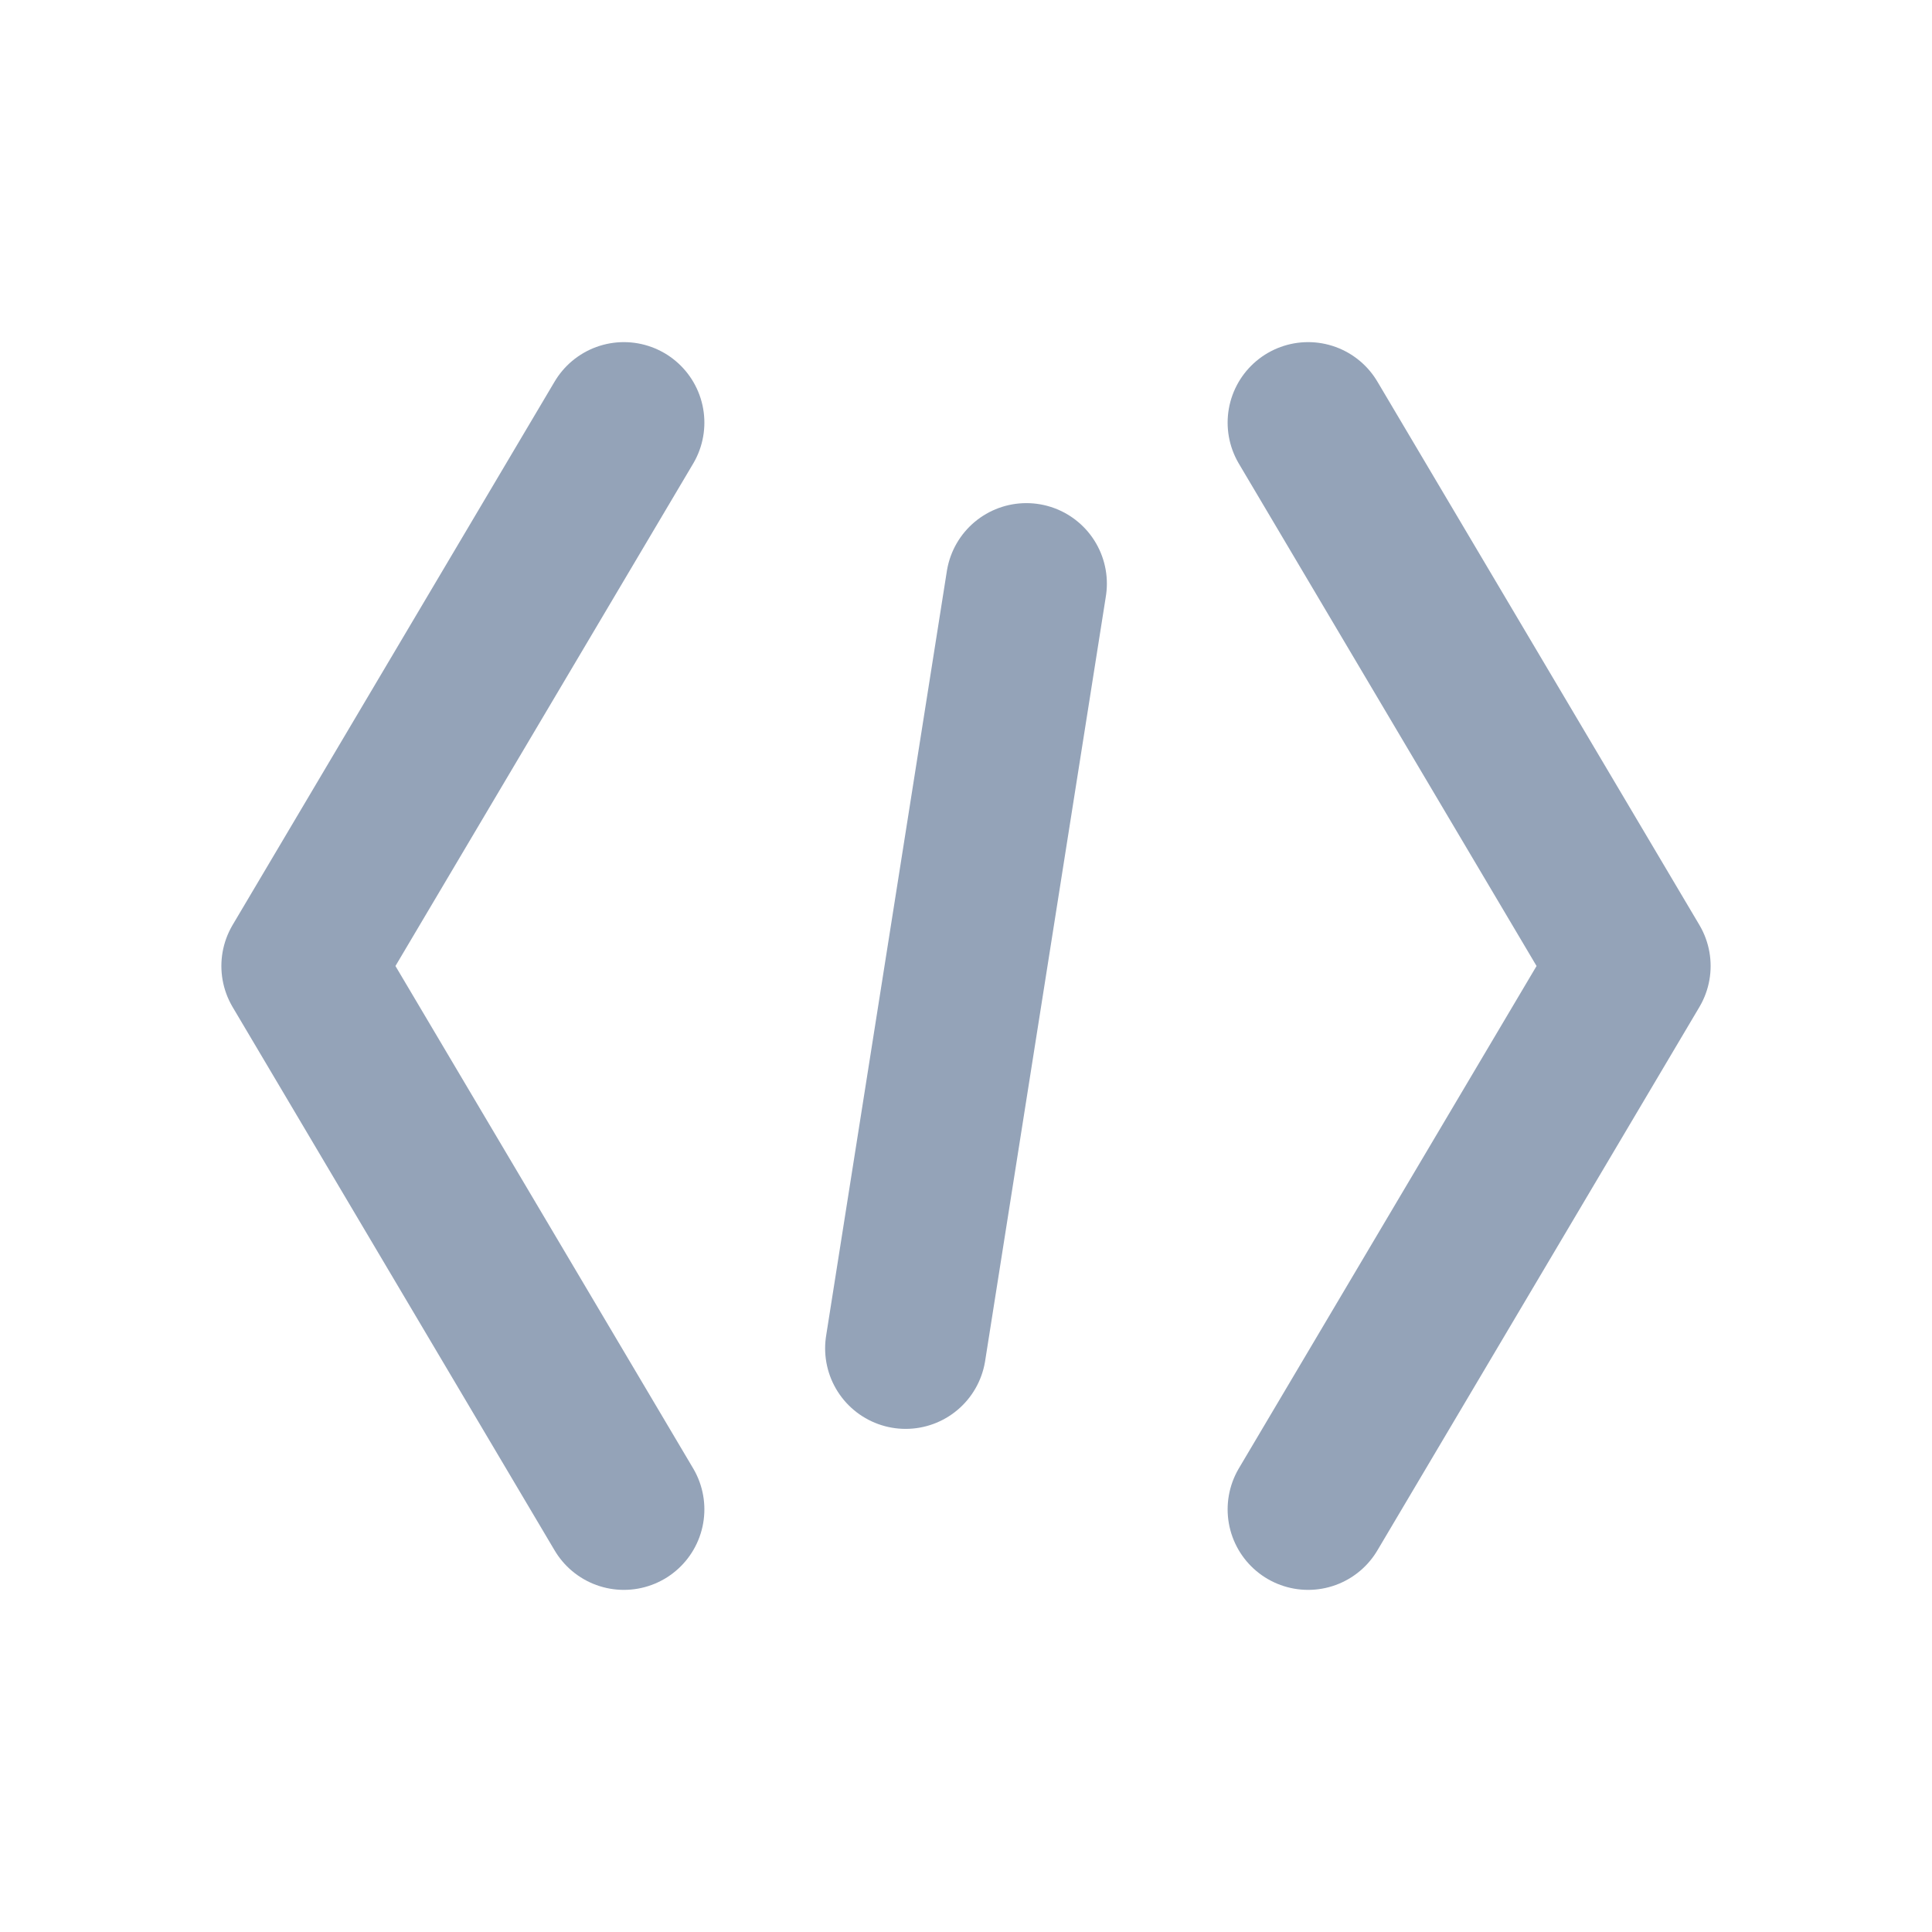
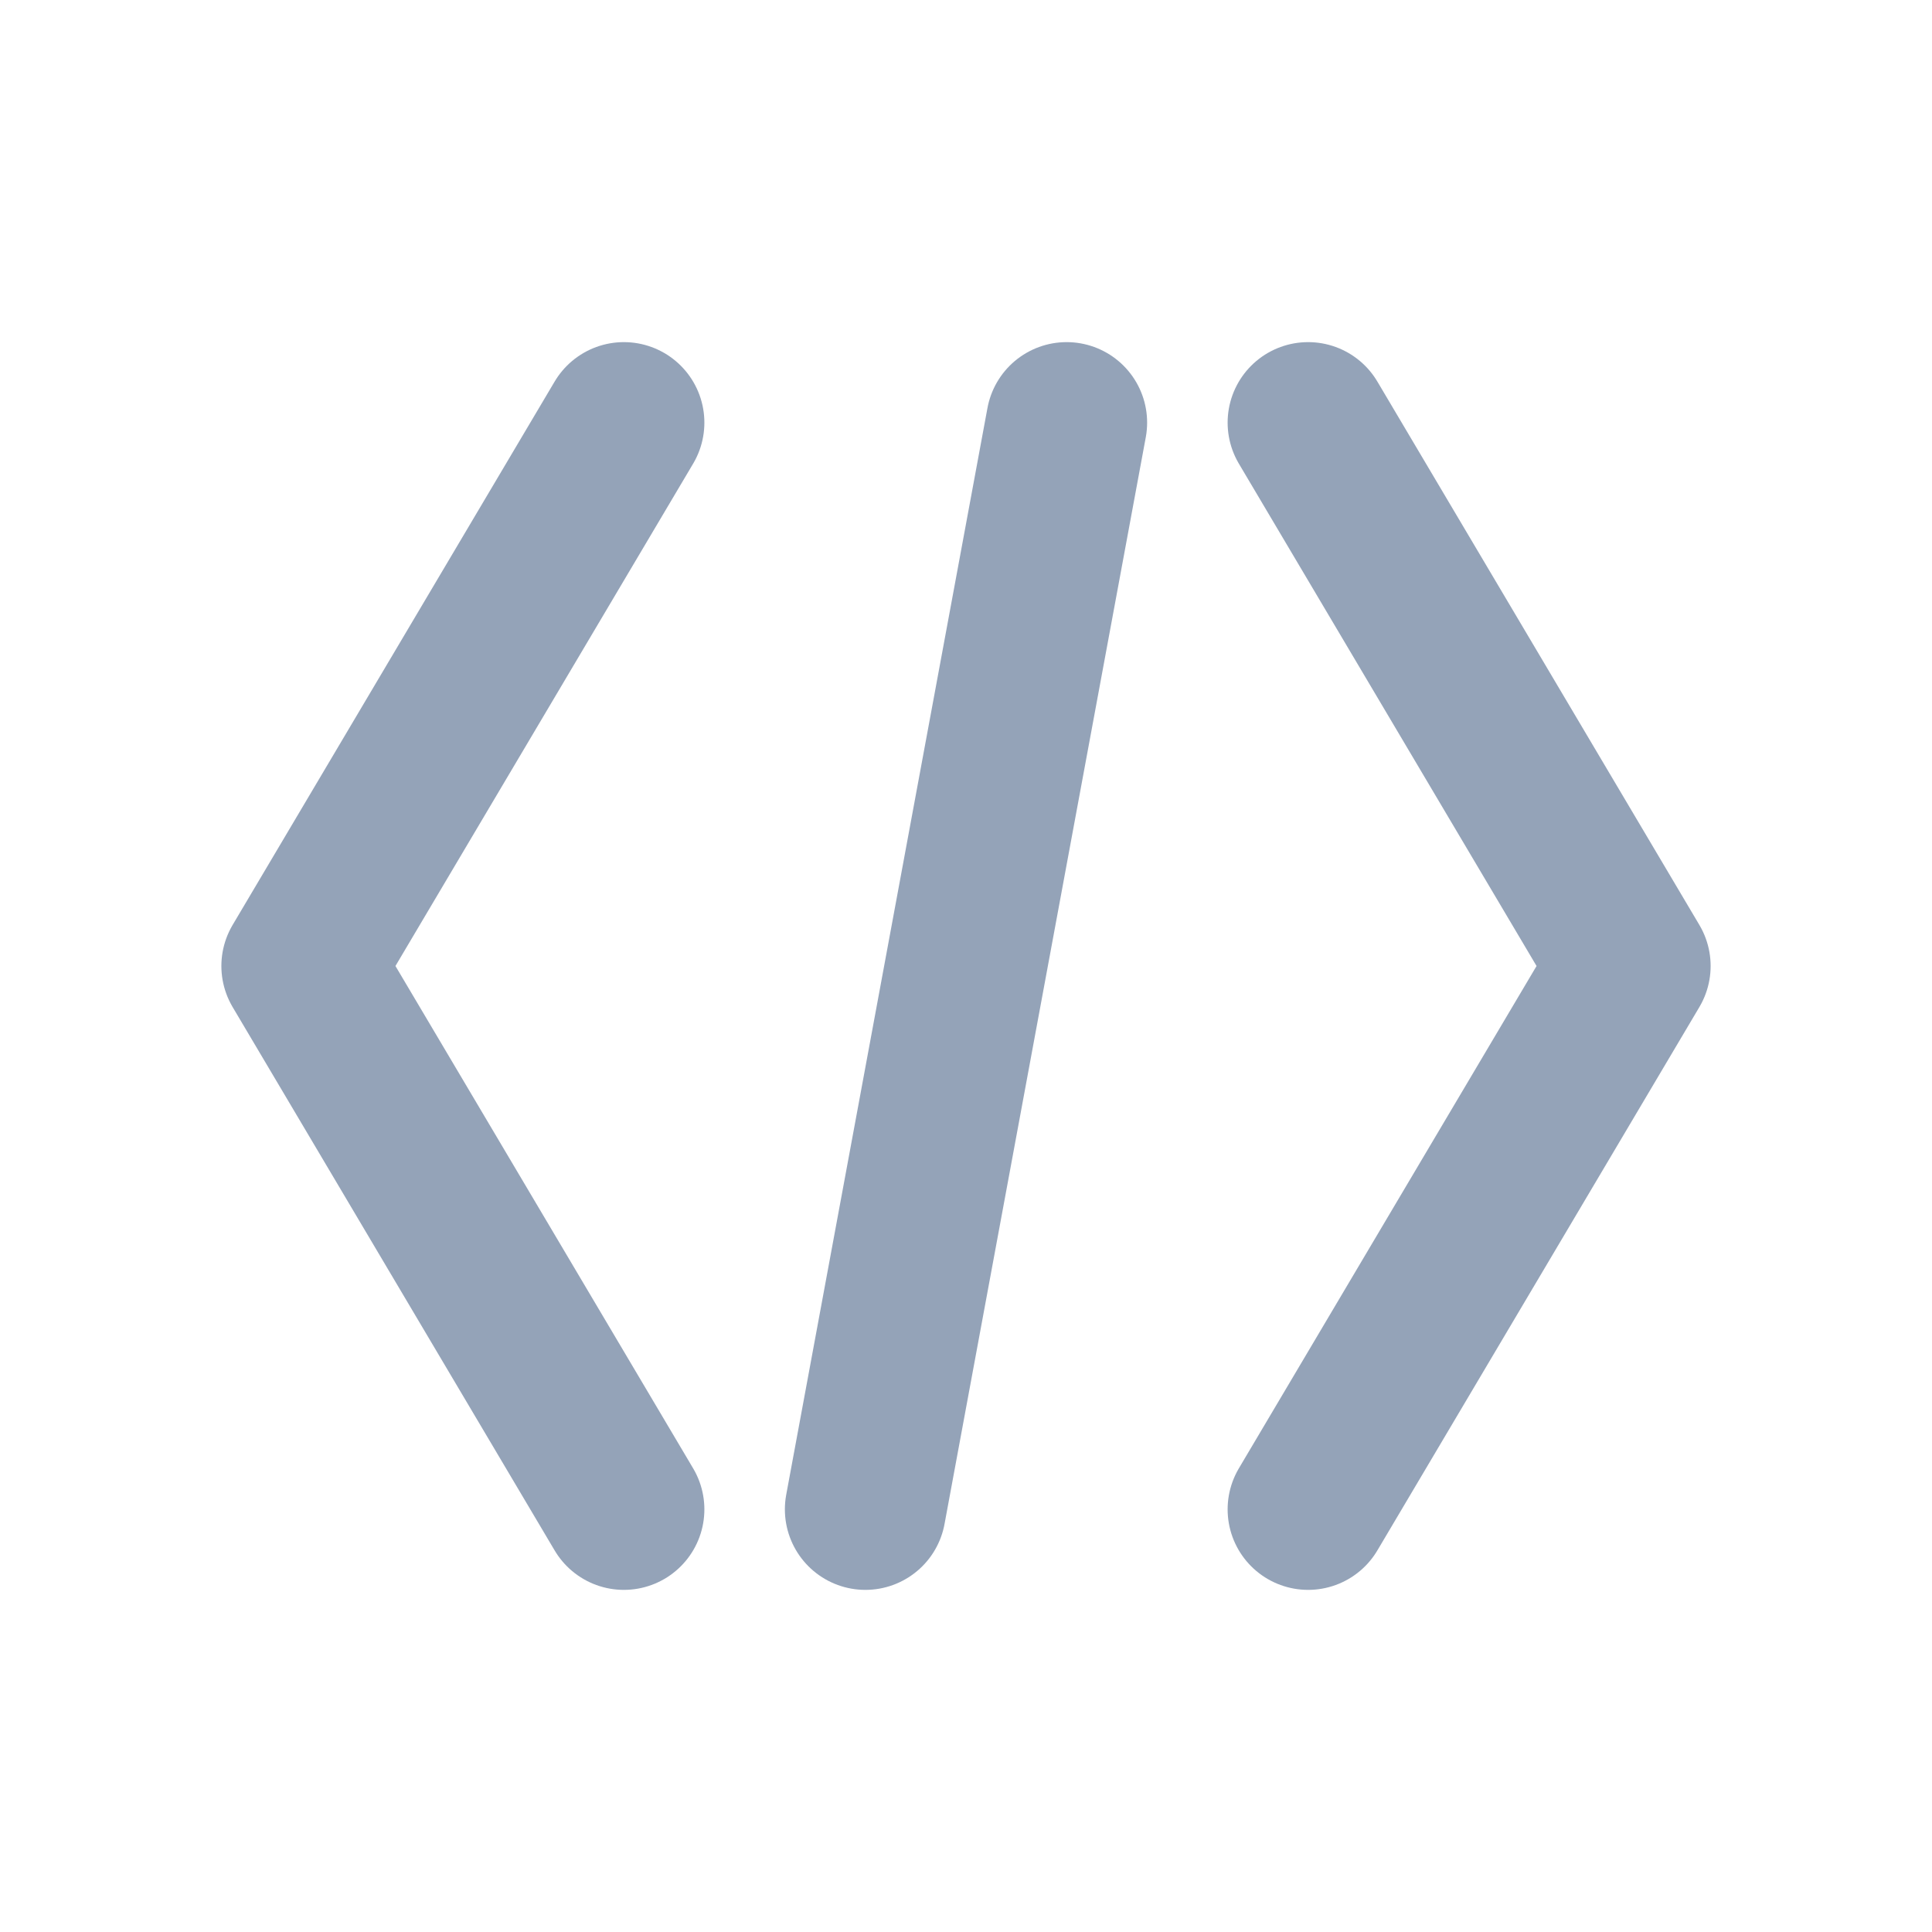
<svg xmlns="http://www.w3.org/2000/svg" viewBox="0 0 24 24" fill="none">
  <g stroke="#94A3B8" stroke-width="2" stroke-linecap="round" stroke-linejoin="round">
    <path d="M7.75 5.25L3.75 12L7.75 18.75" />
    <path d="M16.25 5.25L20.25 12L16.25 18.75" />
-     <path d="M12.75 7.25L11.25 16.75" />
+     <path d="M13.25 5.25L10.75 18.75" />
  </g>
</svg>
